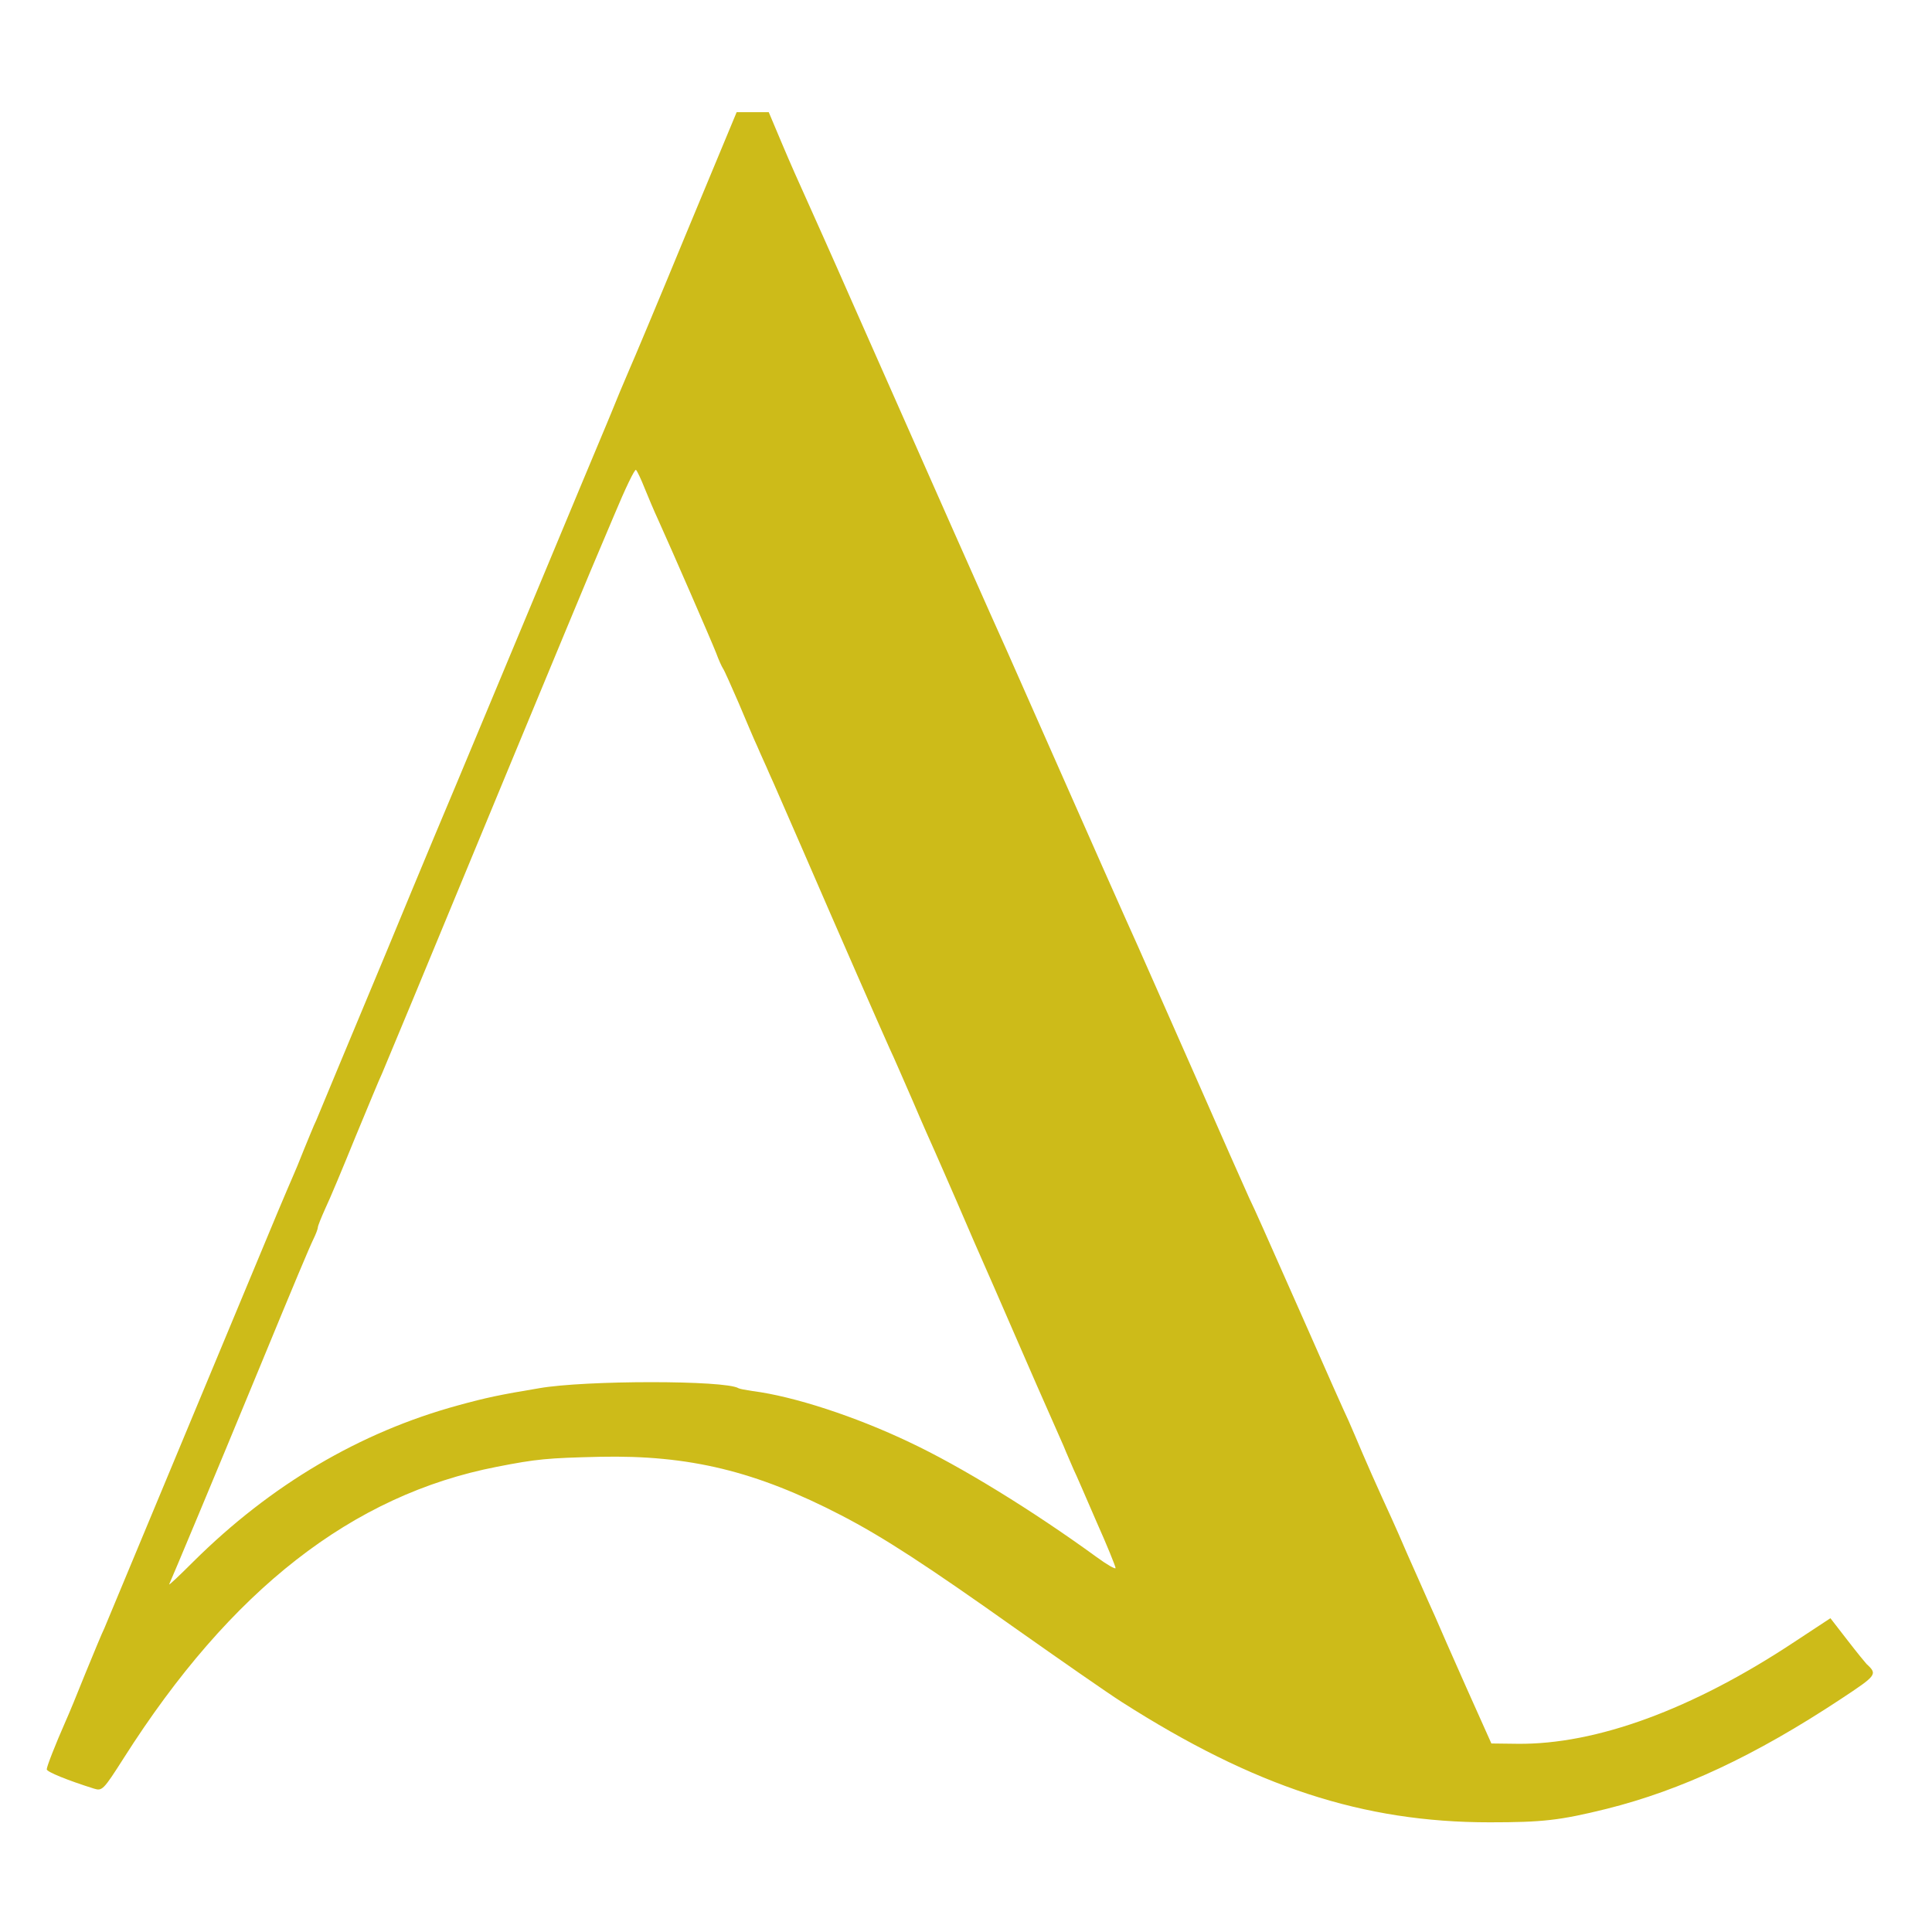
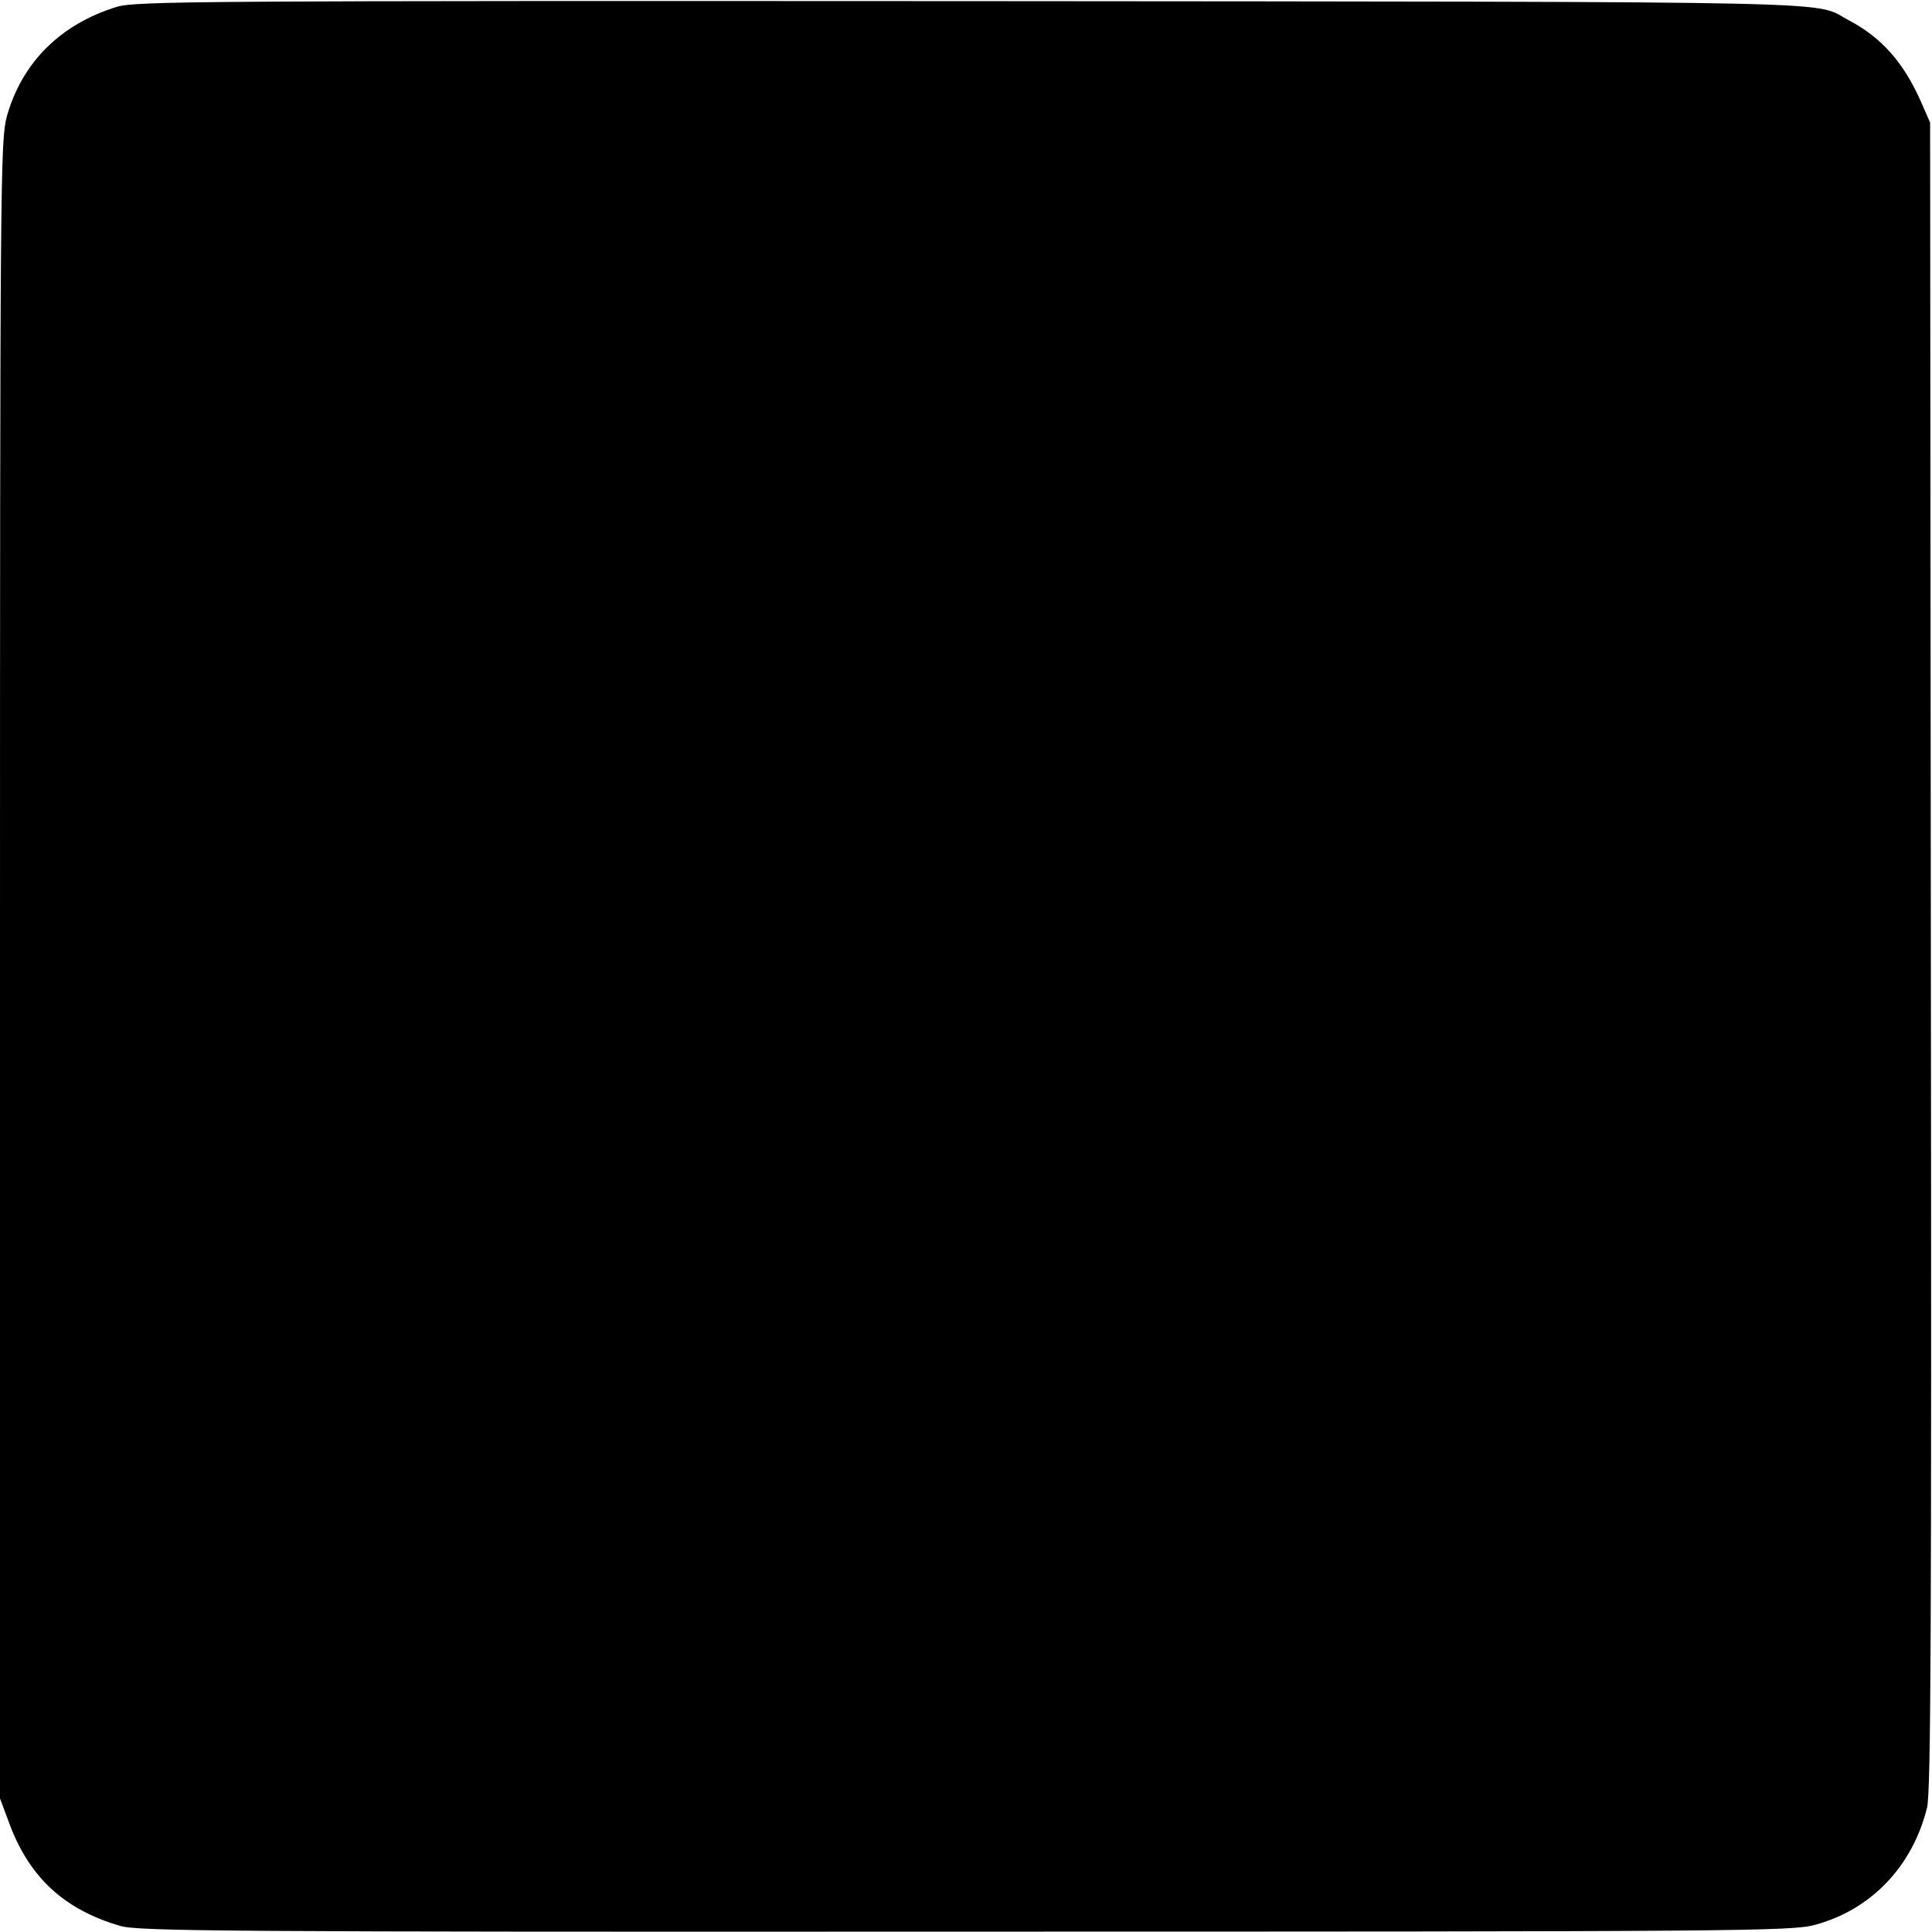
- <svg xmlns="http://www.w3.org/2000/svg" version="1.0" width="620pt" height="620pt" viewBox="0 0 620 620" preserveAspectRatio="xMidYMid meet">
-   <g transform="translate(0,620) scale(0.1,-0.1)" fill="#cdbb19" stroke="none">
-     <path d="M2201 5448 c-89 -216 -171 -411 -181 -433 -9 -22 -28 -65 -40 -95 -12 -30 -28 -68 -35 -85 -7 -16 -115 -275 -240 -575 -125 -300 -233 -558 -240 -575 -7 -16 -109 -259 -225 -540 -117 -280 -218 -523 -225 -540 -8 -16 -25 -59 -40 -95 -14 -36 -30 -74 -35 -85 -5 -11 -27 -63 -49 -115 -301 -723 -546 -1311 -556 -1335 -8 -16 -35 -82 -61 -145 -25 -63 -54 -133 -64 -155 -33 -75 -60 -144 -60 -153 0 -8 66 -35 152 -62 26 -8 30 -4 95 98 343 540 734 845 1198 935 128 25 161 28 330 32 287 6 501 -46 775 -188 135 -70 273 -160 562 -365 139 -98 291 -204 338 -234 426 -272 774 -386 1180 -386 170 0 225 6 375 43 240 60 476 170 753 353 115 76 118 79 82 112 -3 3 -31 37 -61 76 l-55 71 -117 -77 c-325 -215 -634 -329 -888 -326 l-83 1 -81 181 c-44 99 -89 201 -99 225 -11 24 -35 78 -53 119 -34 77 -40 89 -66 150 -8 19 -32 71 -52 115 -20 44 -48 107 -62 140 -14 33 -34 80 -45 105 -12 25 -74 164 -138 310 -145 327 -157 355 -181 405 -10 22 -91 204 -179 405 -89 201 -169 383 -179 405 -22 48 -174 390 -304 685 -52 118 -104 235 -115 260 -21 45 -272 611 -497 1120 -64 146 -132 297 -149 335 -18 39 -52 116 -76 173 l-43 102 -52 0 -51 0 -163 -392z m-133 -813 c11 -27 31 -75 45 -105 43 -95 168 -382 185 -425 8 -22 18 -44 22 -50 4 -5 26 -55 50 -110 23 -54 50 -119 61 -142 10 -24 28 -62 38 -86 11 -23 58 -133 106 -242 119 -275 253 -580 280 -640 13 -27 46 -104 75 -170 28 -66 60 -138 70 -160 10 -22 41 -94 70 -160 28 -66 83 -192 122 -280 38 -88 99 -227 135 -310 36 -82 75 -170 86 -195 10 -25 25 -58 32 -75 8 -16 41 -93 74 -169 34 -76 61 -143 61 -148 0 -5 -28 11 -62 36 -205 149 -436 291 -600 368 -172 82 -370 147 -503 164 -21 3 -42 7 -45 9 -41 26 -492 26 -640 0 -126 -21 -169 -30 -260 -55 -315 -86 -601 -255 -849 -501 -46 -46 -81 -79 -78 -73 5 10 148 351 289 693 115 279 160 386 174 415 8 16 14 33 14 37 0 5 11 32 24 61 14 29 57 132 96 228 40 96 78 189 86 205 7 17 52 125 100 240 118 286 552 1333 568 1370 7 17 42 99 77 182 35 84 66 149 70 145 4 -4 16 -29 27 -57z" />
+ <svg xmlns="http://www.w3.org/2000/svg" version="1.0" width="512pt" height="512pt" viewBox="0 0 512 512" preserveAspectRatio="xMidYMid meet">
+   <g transform="translate(0,512) scale(0.1,-0.1)" fill="#000000" stroke="none">
+     <path d="M310 5102 c-150 -46 -252 -148 -292 -291 -17 -63 -18 -173 -18 -2261 l0 -2196 22 -59 c53 -148 146 -235 297 -279 48 -14 285 -16 2240 -15 2055 0 2190 1 2251 18 149 40 259 156 297 311 10 45 12 464 10 2260 l-2 2205 -24 55 c-46 104 -104 170 -191 216 -99 52 71 49 -2320 51 -2052 1 -2219 0 -2270 -15z" />
  </g>
</svg>
